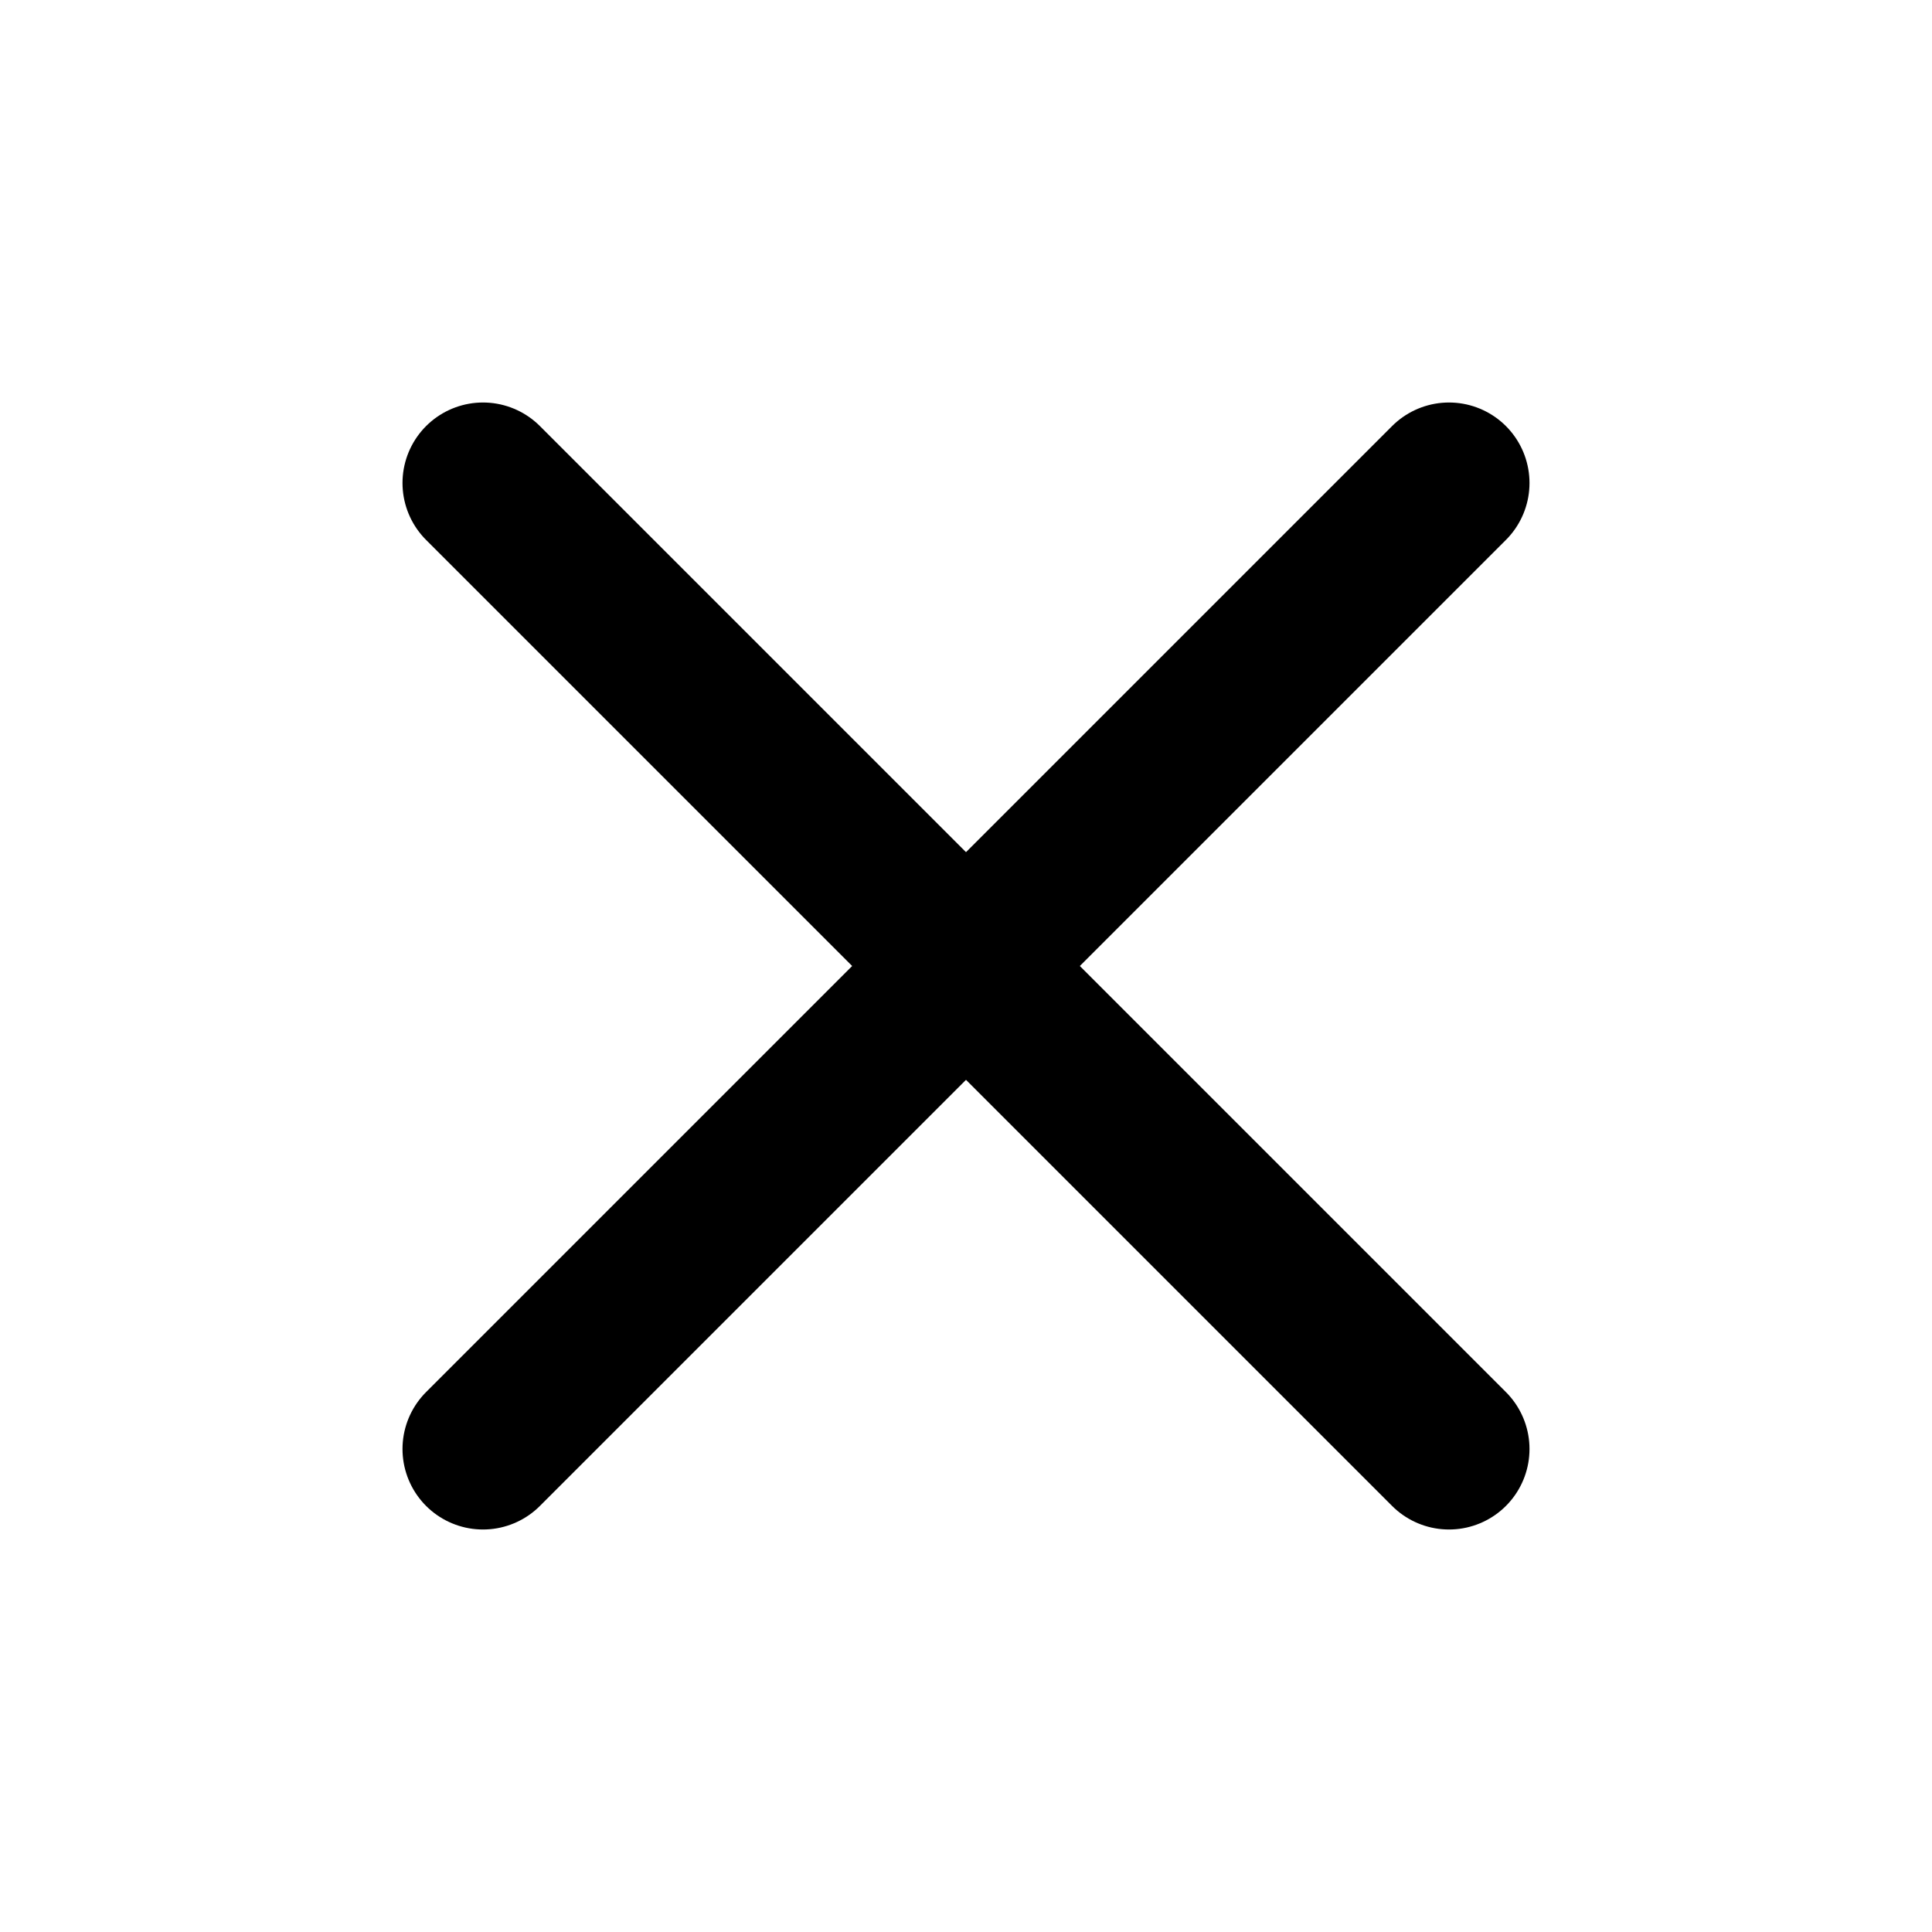
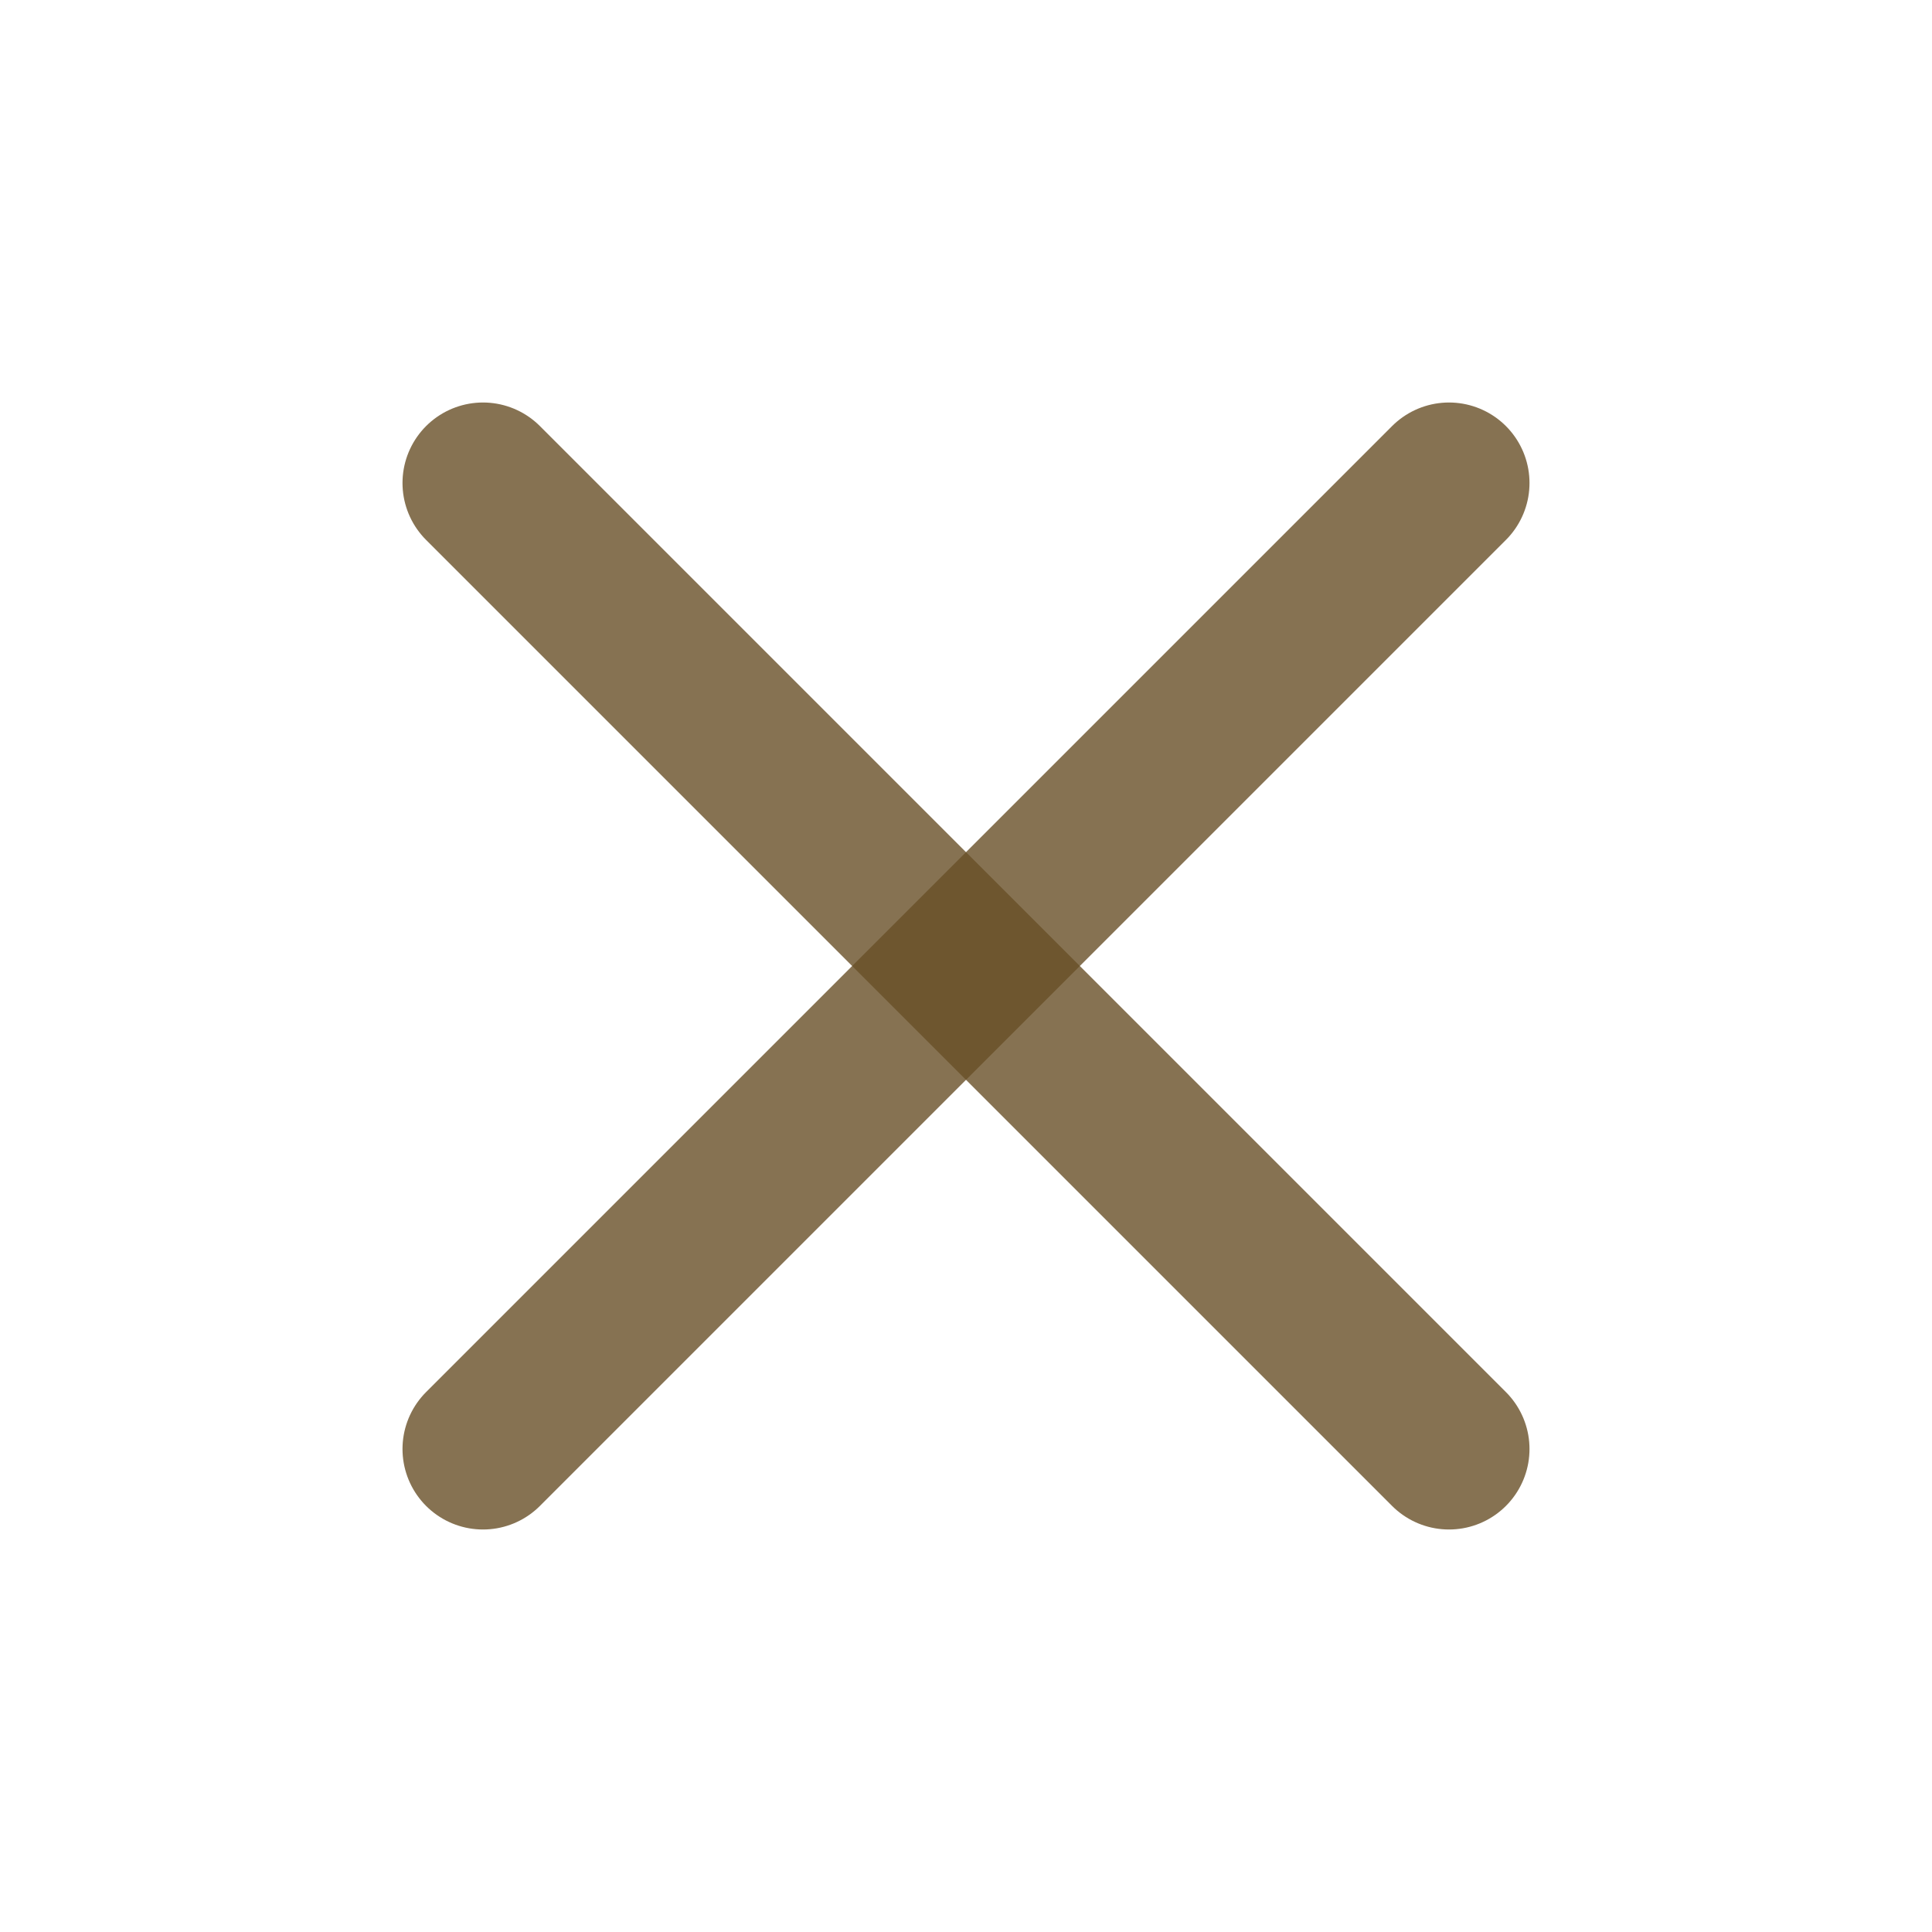
- <svg xmlns="http://www.w3.org/2000/svg" viewBox="0 0 24 24" fill="none" stroke="currentColor" stroke-width="2" stroke-linecap="round" stroke-linejoin="round" width="24" height="24">
+ <svg xmlns="http://www.w3.org/2000/svg" viewBox="0 0 24 24" fill="none" stroke="#684f27cc" stroke-width="2" stroke-linecap="round" stroke-linejoin="round" width="24" height="24">
  <path d="M18 6 6 18" />
  <path d="m6 6 12 12" />
</svg>
